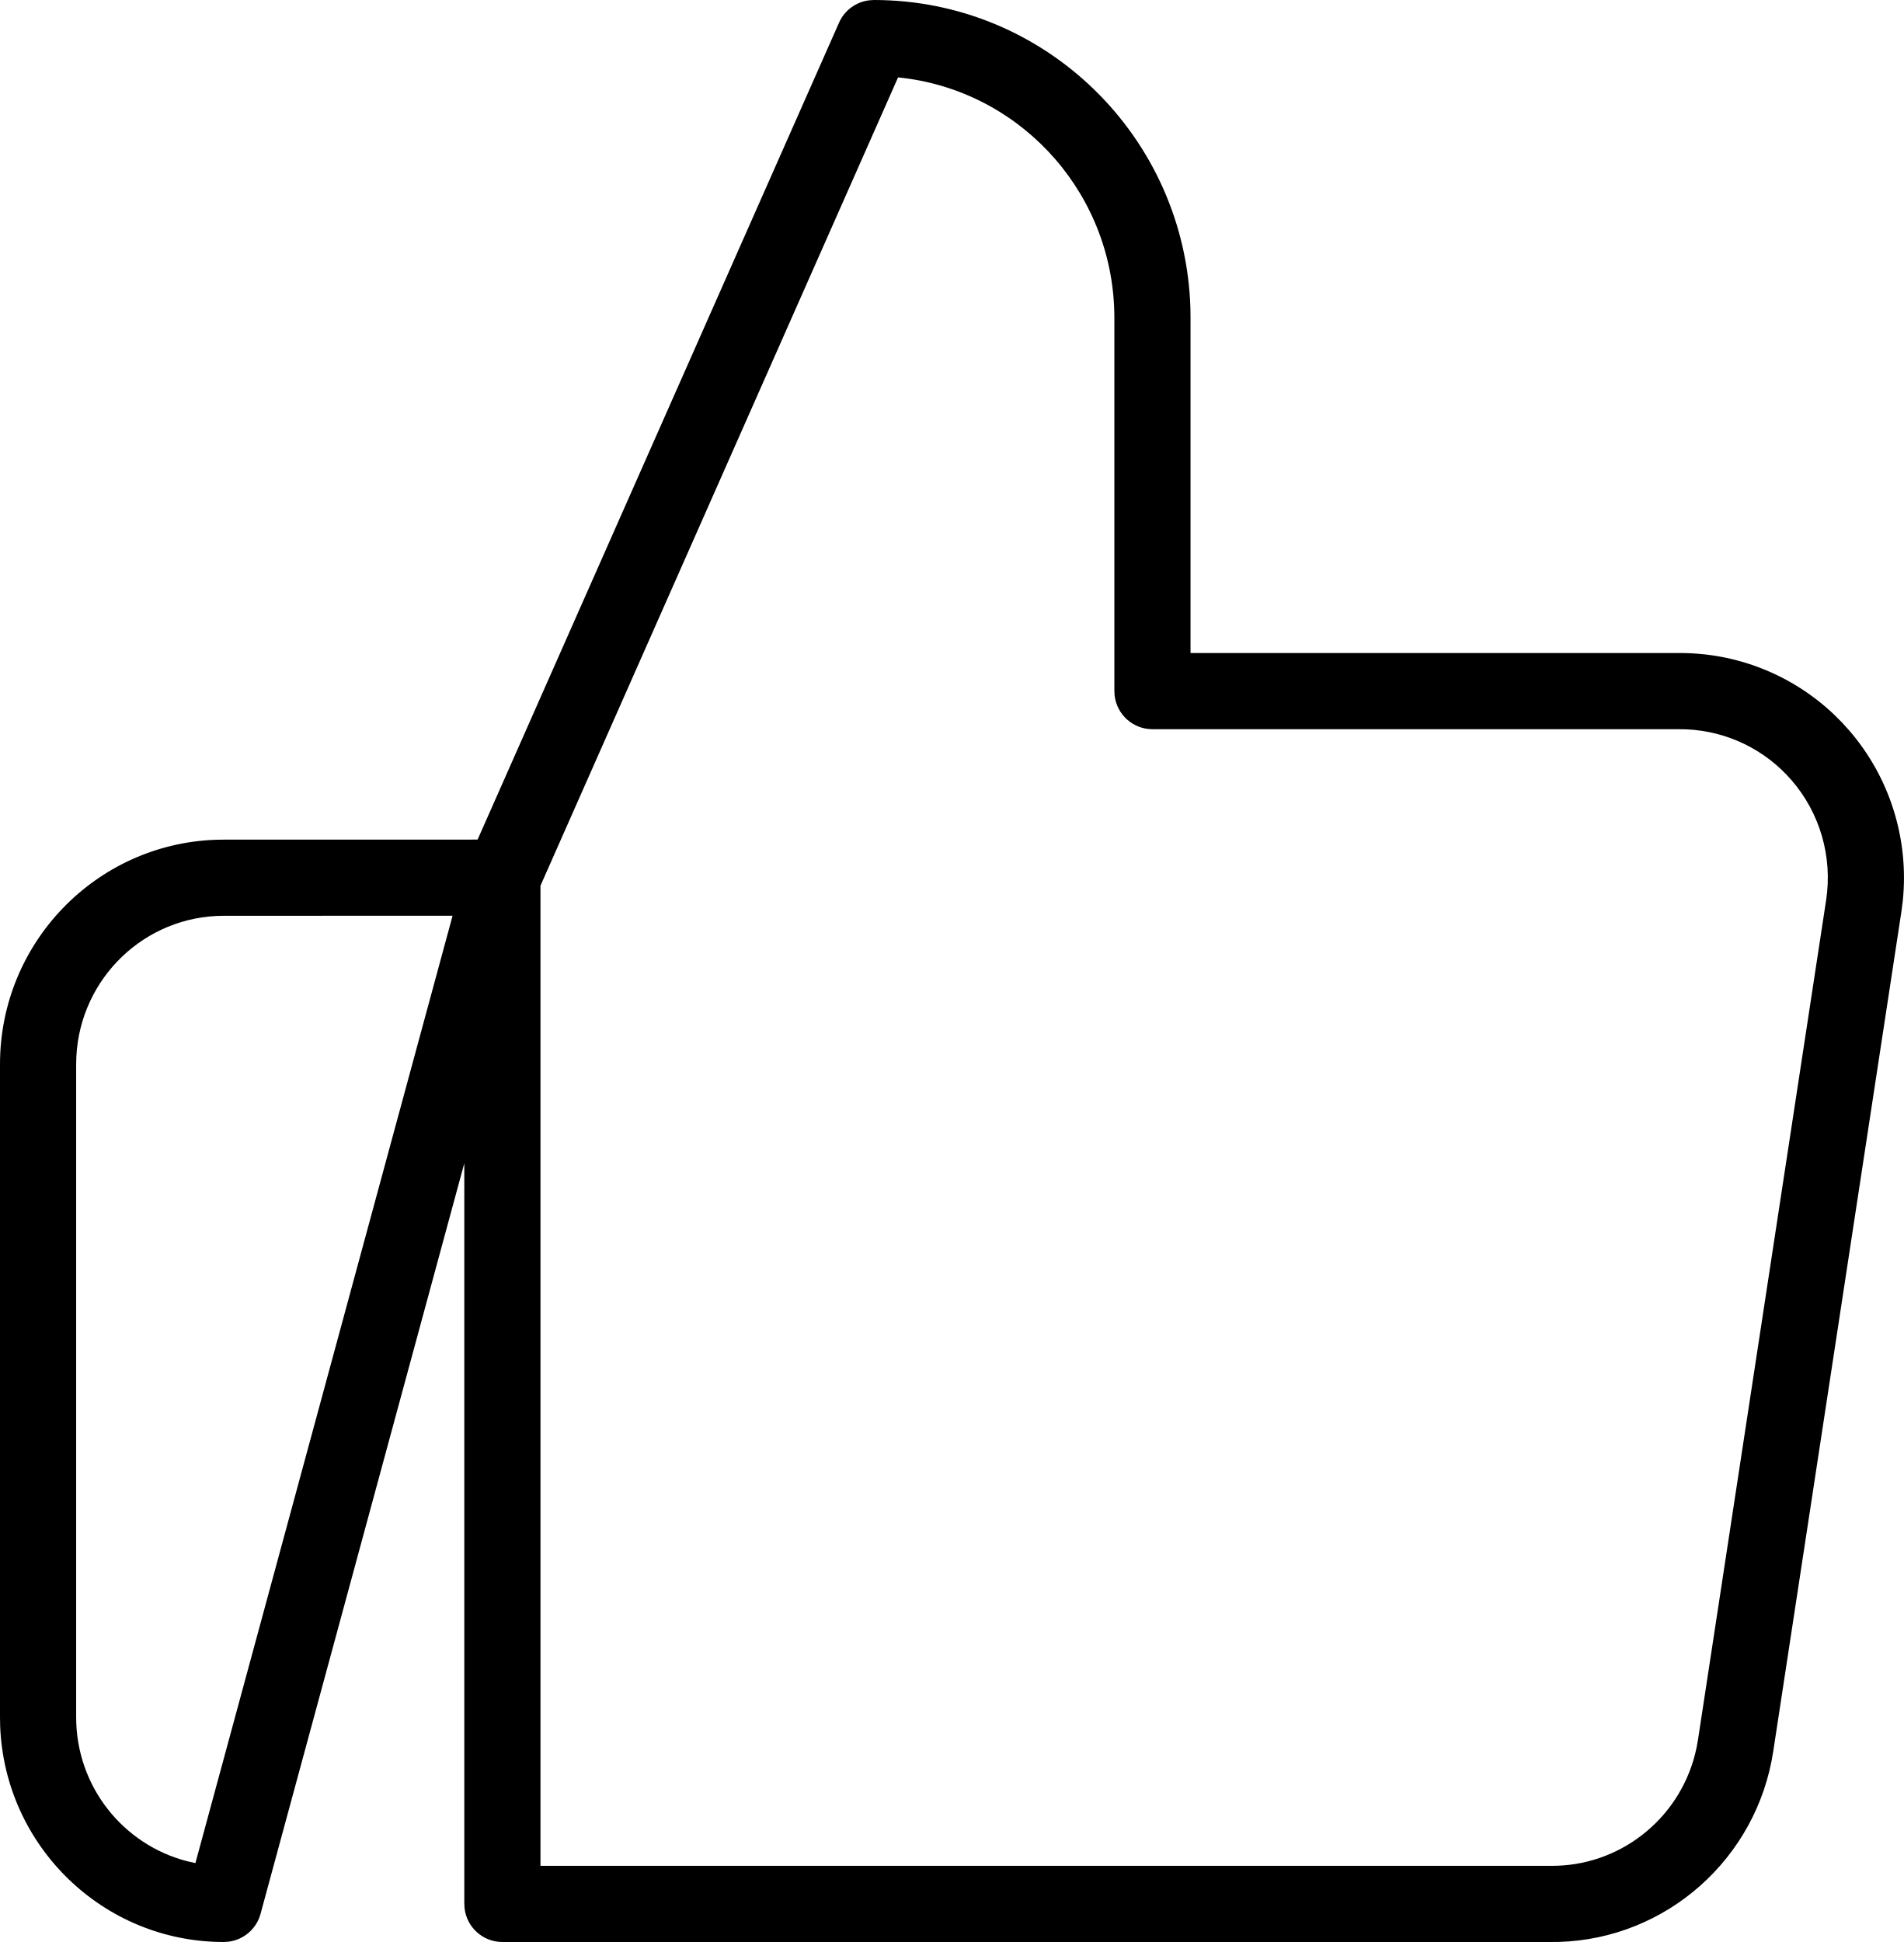
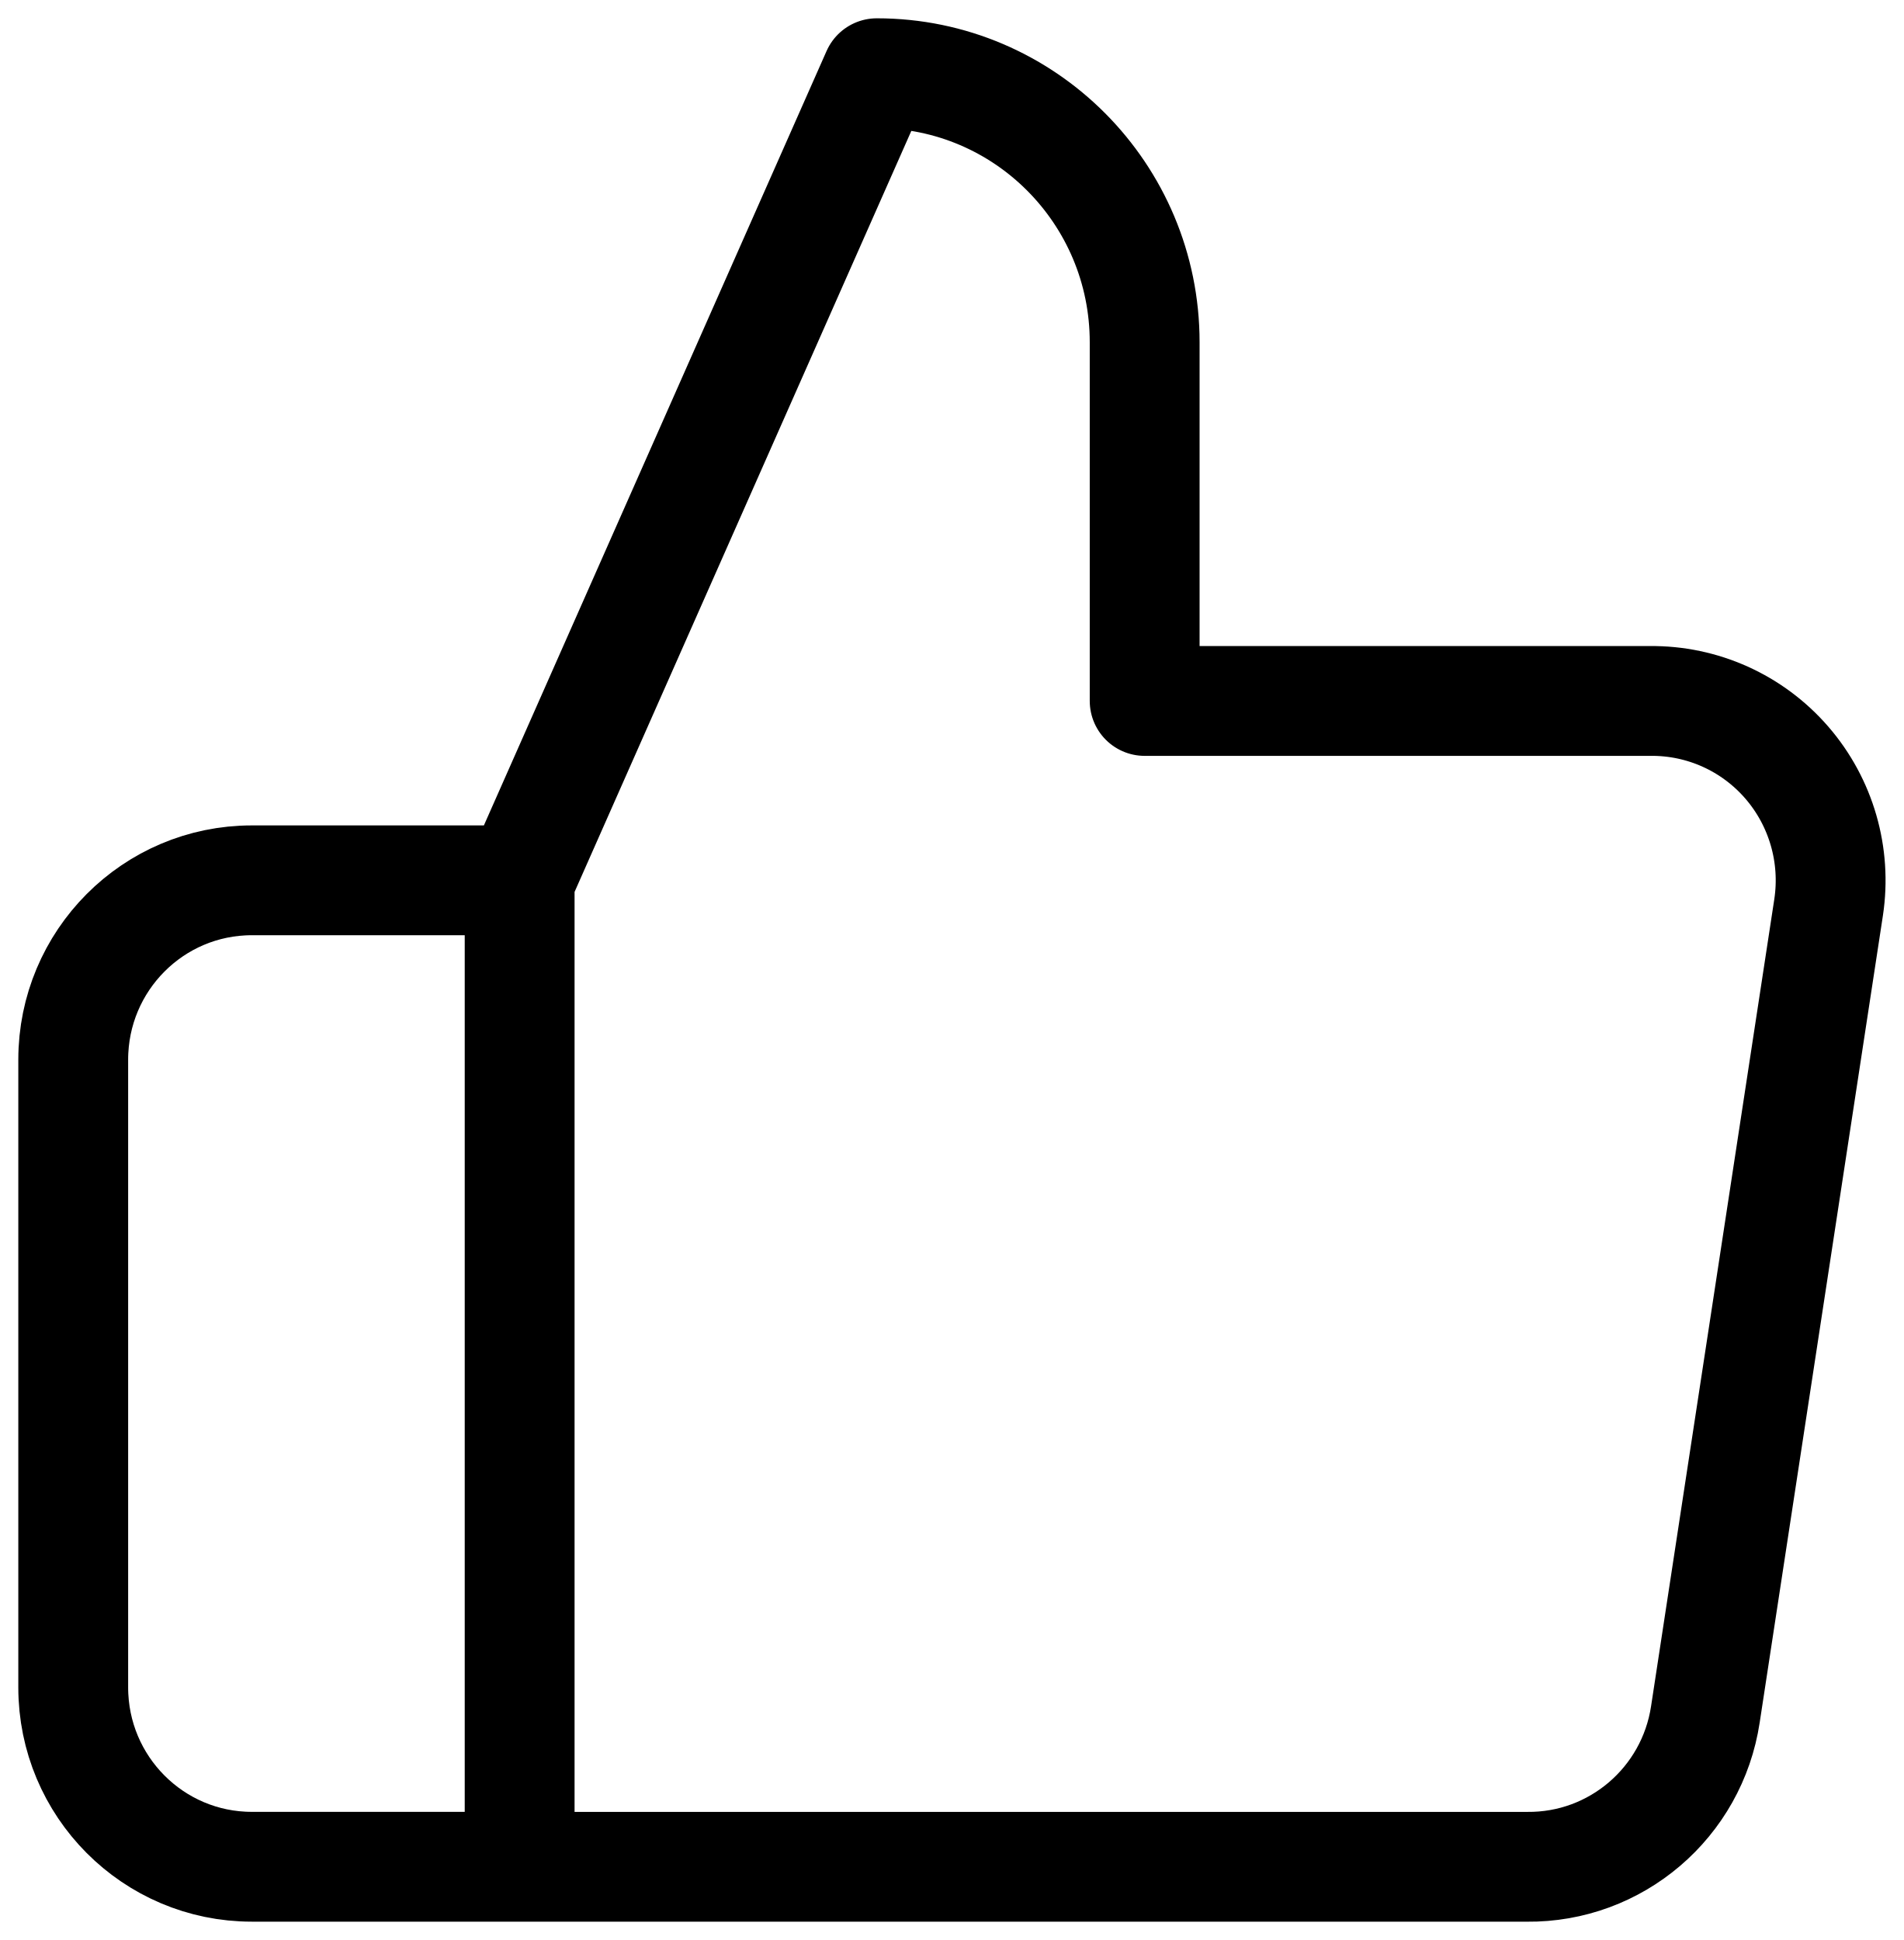
- <svg xmlns="http://www.w3.org/2000/svg" width="50px" height="51px" viewBox="0 0 50 51" version="1.1">
-   <g id="icons" stroke="none" stroke-width="1" fill="none" fill-rule="evenodd">
-     <g id="OUTLINED" transform="translate(-118, -359)" fill="#000000" fill-rule="nonzero">
-       <path d="M140.948,359 C145.457,359 149.126,362.602 149.261,367.095 L149.264,367.35 L149.264,376.149 L162.056,376.15 C163.594,376.132 165.07,376.721 166.174,377.775 L166.376,377.978 L166.559,378.18 C167.63,379.417 168.137,381.042 167.968,382.665 L167.933,382.936 L164.568,404.984 C164.141,407.813 161.757,409.916 158.938,409.998 L158.702,410 L131.193,410 C130.681,410 130.258,409.614 130.2,409.116 L130.193,409 L130.193,389.549 L124.842,409.261 C124.735,409.657 124.398,409.943 123.999,409.992 L123.877,410 C120.704,410 118.12,407.476 118.004,404.321 L118,404.099 L118,386.95 C118,383.766 120.512,381.17 123.657,381.054 L123.877,381.05 L130.542,381.049 L140.034,359.595 C140.176,359.274 140.475,359.053 140.818,359.009 L140.948,359 Z M141.584,361.032 L132.193,382.26 L132.193,407.999 L158.713,408 C160.512,408.02 162.071,406.797 162.512,405.074 L162.556,404.881 L162.591,404.684 L165.956,382.635 C166.127,381.503 165.795,380.352 165.047,379.489 C164.35,378.684 163.358,378.204 162.296,378.154 L162.067,378.15 L148.264,378.15 C147.751,378.15 147.329,377.764 147.271,377.266 L147.264,377.15 L147.264,367.35 C147.264,364.156 144.919,361.514 141.867,361.067 L141.584,361.032 Z M129.885,383.049 L123.877,383.05 C121.804,383.05 120.109,384.687 120.005,386.749 L120,386.95 L120,404.099 C120,405.918 121.237,407.444 122.909,407.877 L123.096,407.92 L123.132,407.926 L129.885,383.049 Z" id="voting" />
-     </g>
+ <svg xmlns="http://www.w3.org/2000/svg" width="52px" height="53px" viewBox="0 0 52 53" version="1.1">
+   <g id="icons" stroke="none" stroke-width="1" fill="none" fill-rule="evenodd" stroke-linecap="round" stroke-linejoin="round">
+     <path d="M31.264,19.15 L31.264,9.35 C31.264,5.291 27.989,2 23.948,2 L14.193,24.05 L14.193,51 L41.702,51 C44.134,51.027 46.215,49.25 46.579,46.834 L49.945,24.785 C50.159,23.363 49.742,21.919 48.803,20.834 C47.864,19.749 46.498,19.134 45.067,19.15 L31.264,19.15 Z M14.193,50.999 L6.877,50.999 C4.184,50.999 2,48.806 2,46.099 L2,28.95 C2,26.243 4.184,24.05 6.877,24.05 L14.193,24.05" id="voting" stroke="#000000" stroke-width="3" />
  </g>
</svg>
